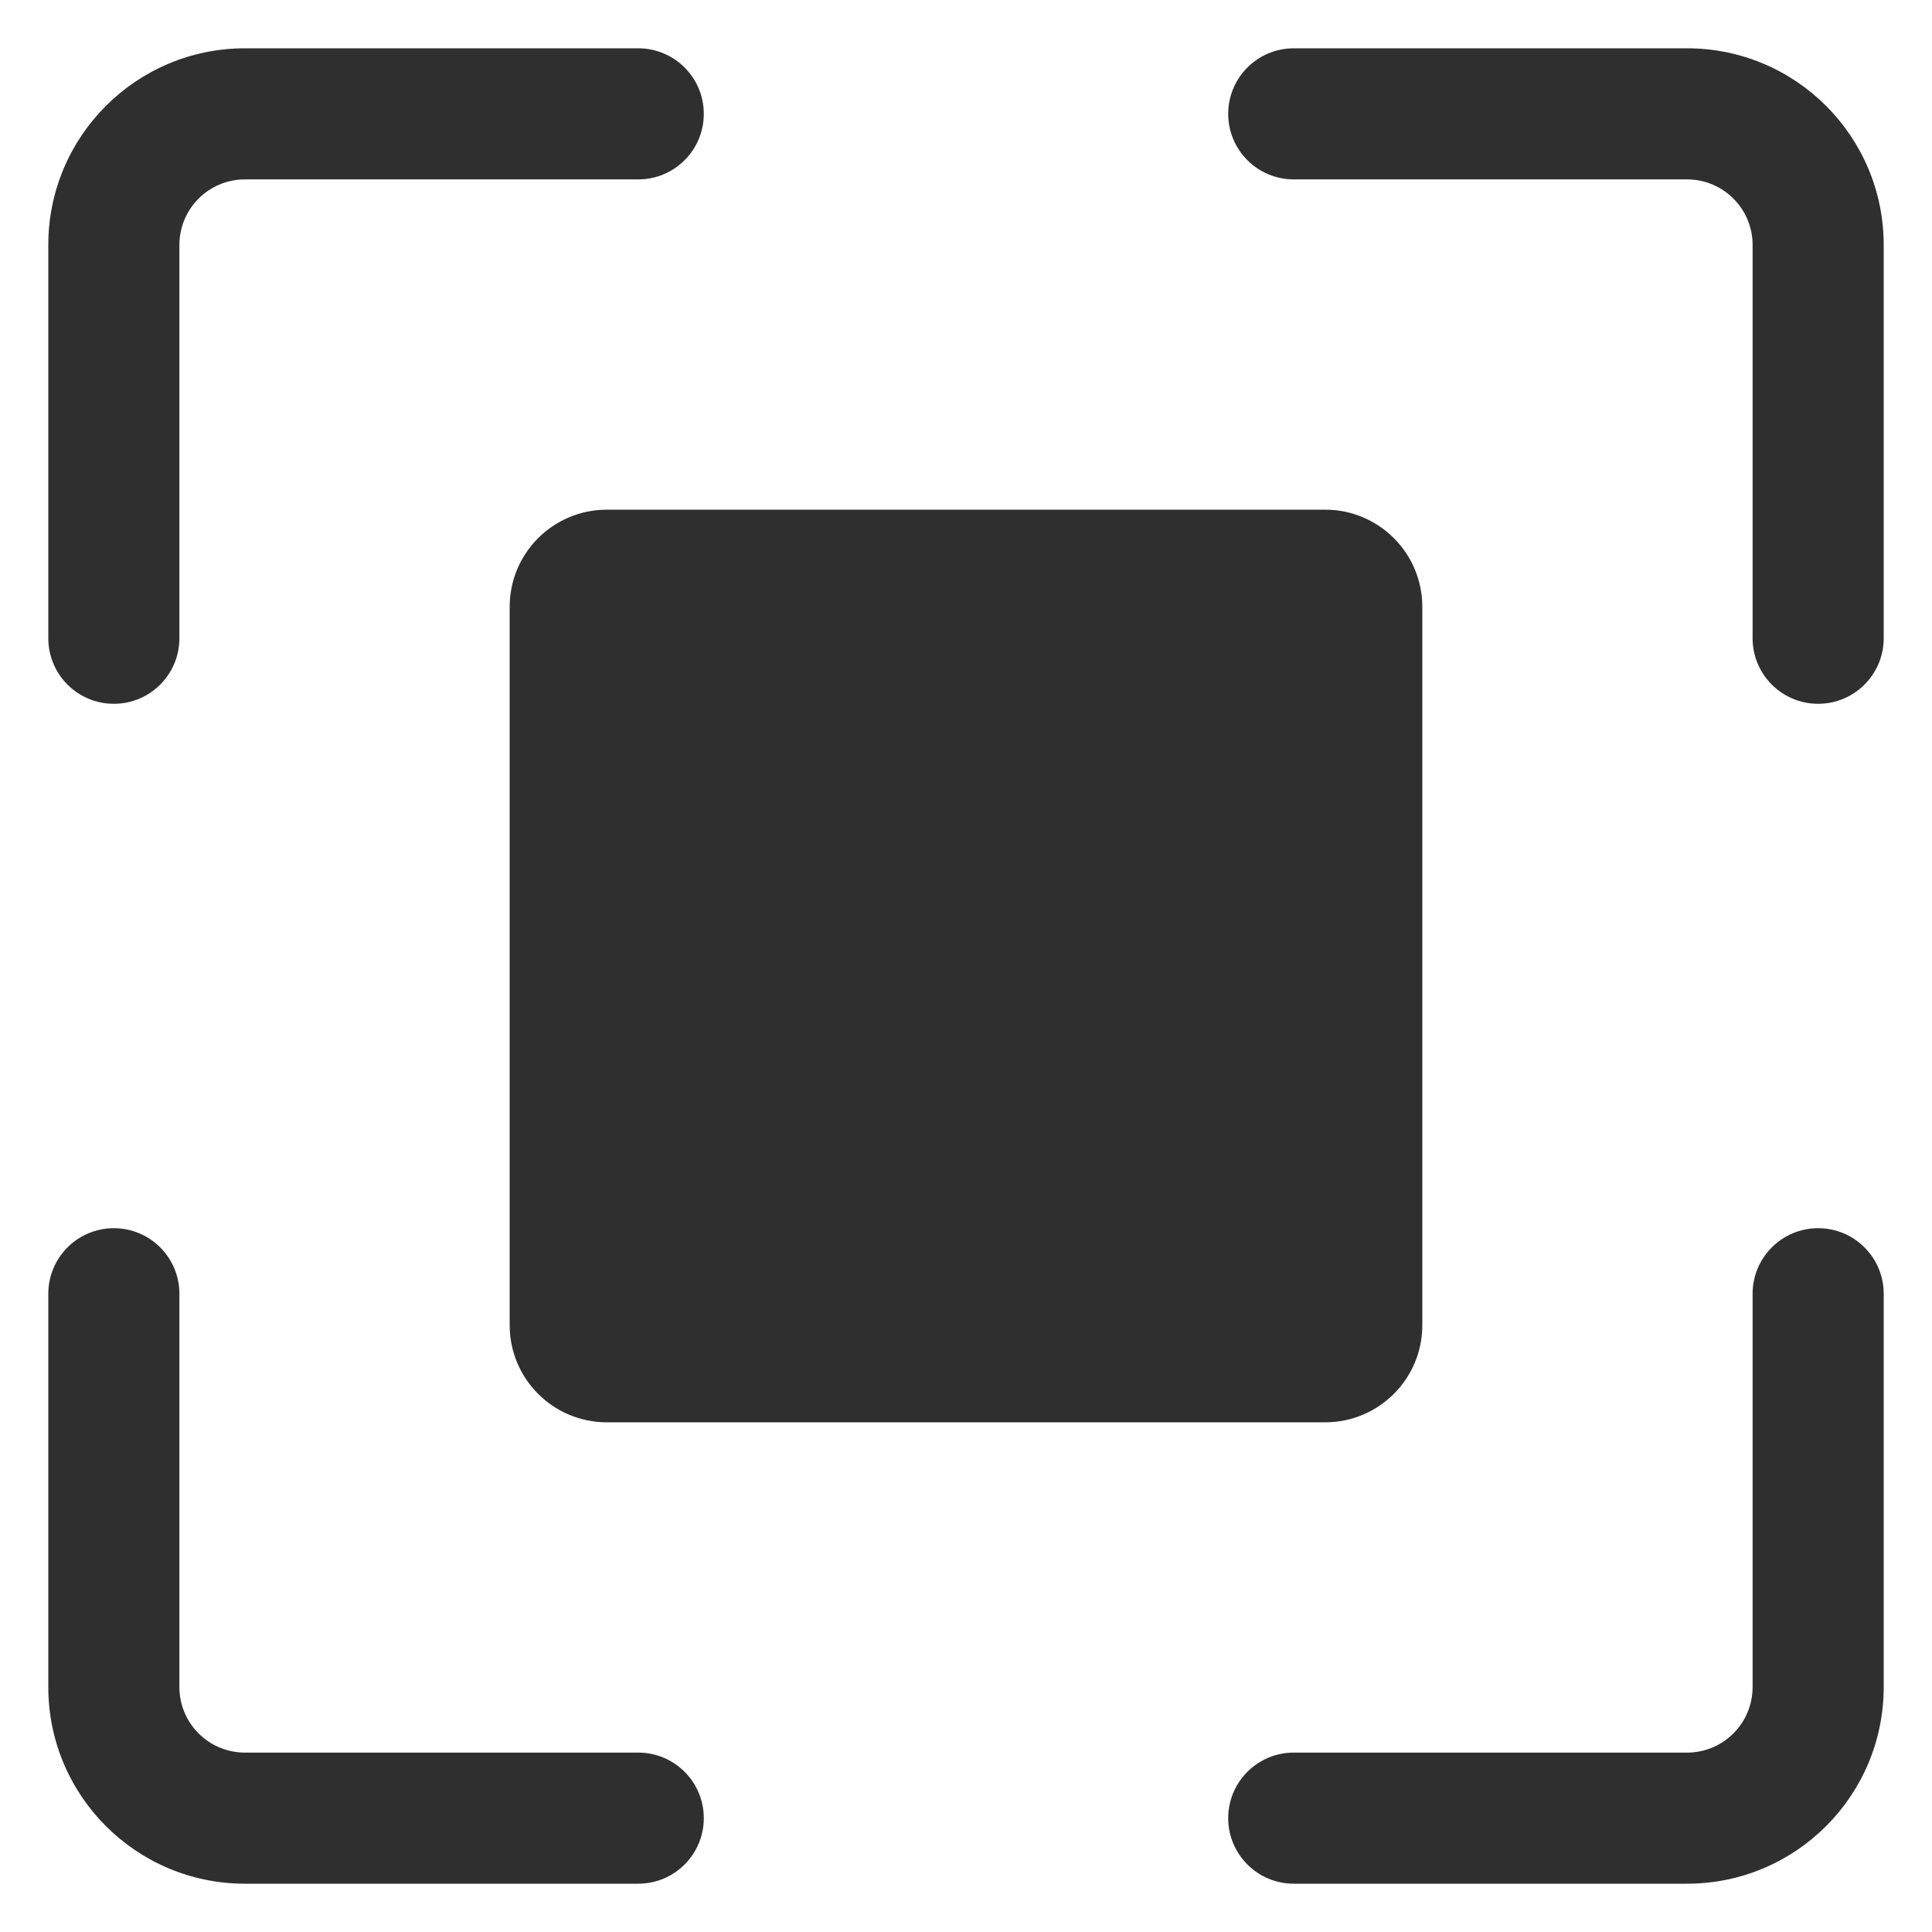
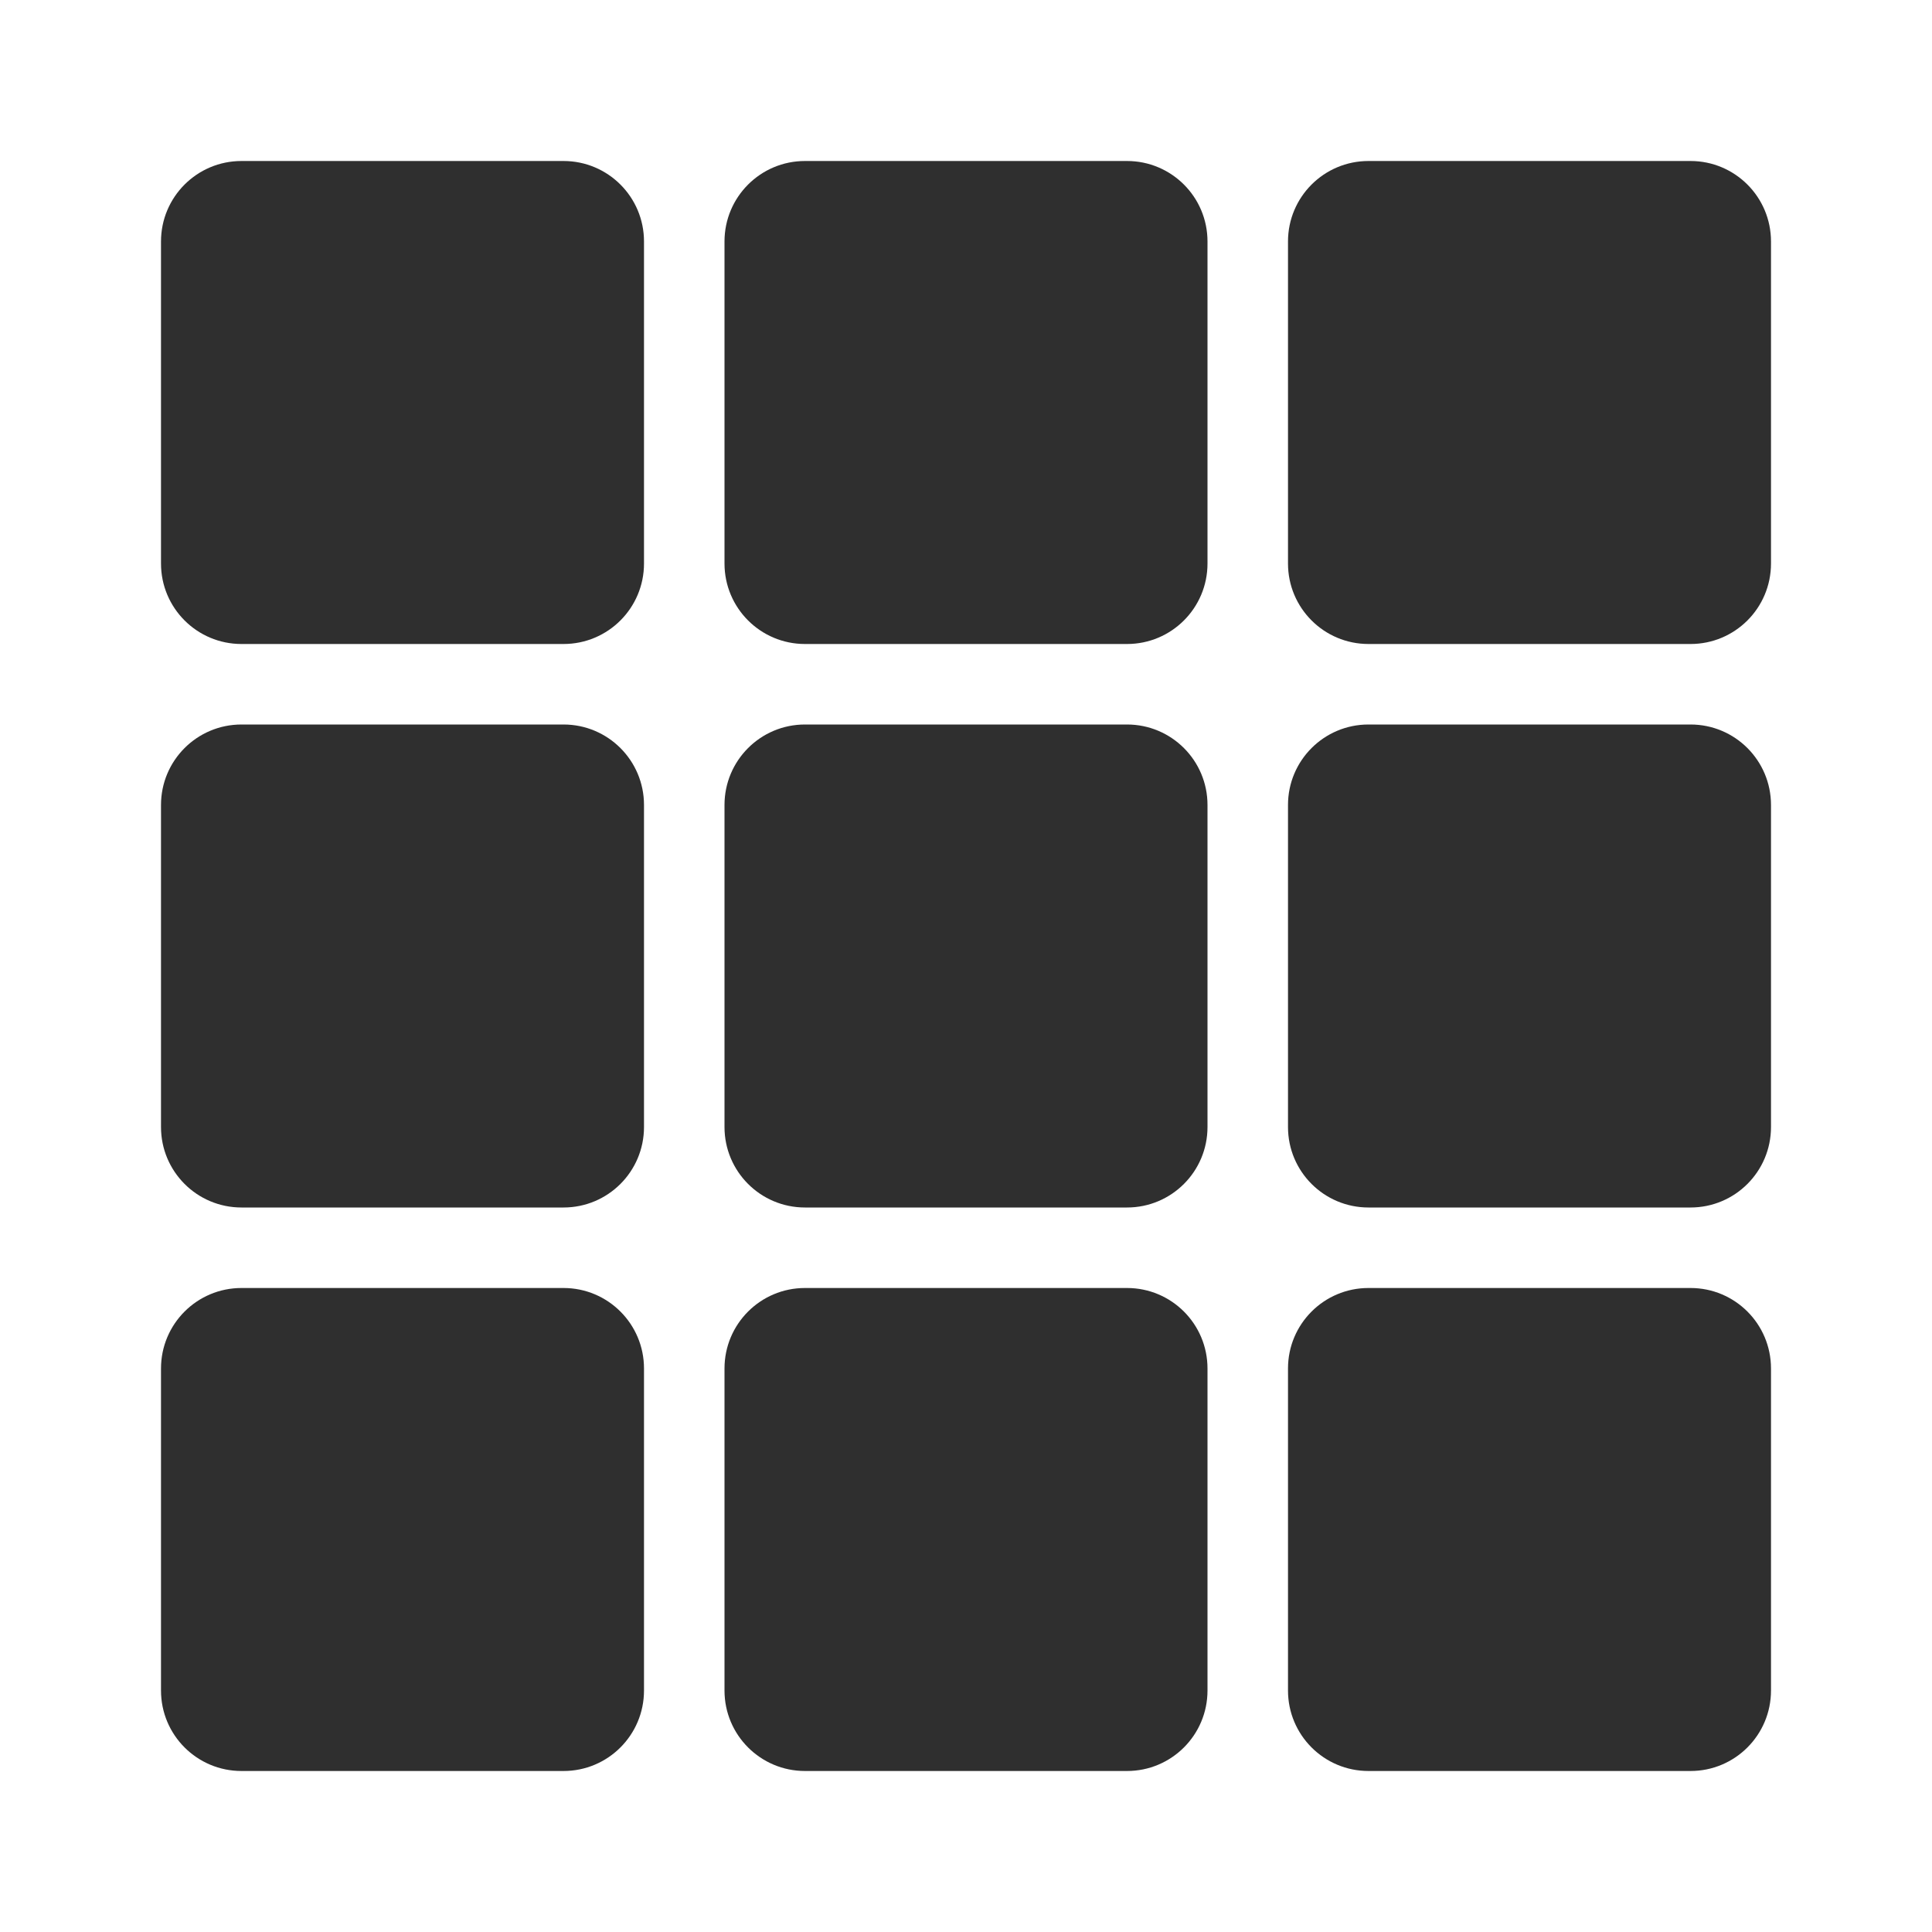
- <svg xmlns="http://www.w3.org/2000/svg" width="257" height="257" viewBox="0 0 257 257" fill="none">
-   <path d="M15.145 93.621C19.96 93.621 23.864 89.717 23.864 84.902V32.584C23.864 27.768 27.768 23.864 32.584 23.864H84.902C89.718 23.864 93.621 19.96 93.621 15.144C93.621 10.329 89.718 6.425 84.902 6.425H32.584C18.137 6.425 6.425 18.137 6.425 32.584V84.902C6.425 89.717 10.329 93.621 15.145 93.621Z" fill="#2F2F2F" />
-   <path d="M32.584 250.575H84.902C89.718 250.575 93.621 246.671 93.621 241.855C93.621 237.039 89.718 233.136 84.902 233.136H32.584C27.768 233.136 23.864 229.232 23.864 224.416V172.098C23.864 167.282 19.96 163.378 15.145 163.378C10.329 163.378 6.425 167.282 6.425 172.098V224.416C6.425 238.863 18.137 250.575 32.584 250.575Z" fill="#2F2F2F" />
-   <path d="M224.416 6.425H172.099C167.283 6.425 163.379 10.329 163.379 15.144C163.379 19.96 167.283 23.864 172.099 23.864H224.416C229.232 23.864 233.136 27.768 233.136 32.584V84.902C233.136 89.717 237.04 93.621 241.856 93.621C246.671 93.621 250.575 89.717 250.575 84.902V32.584C250.575 18.137 238.864 6.425 224.416 6.425Z" fill="#2F2F2F" />
-   <path d="M241.856 163.378C237.04 163.378 233.136 167.282 233.136 172.098V224.416C233.136 229.232 229.232 233.136 224.416 233.136H172.099C167.283 233.136 163.379 237.039 163.379 241.855C163.379 246.671 167.283 250.575 172.099 250.575H224.416C238.864 250.575 250.575 238.863 250.575 224.416V172.098C250.575 167.282 246.671 163.378 241.856 163.378Z" fill="#2F2F2F" />
-   <path d="M176.279 189.201H80.72C73.584 189.201 67.799 183.416 67.799 176.28V80.721C67.799 73.585 73.584 67.8 80.72 67.8H176.279C183.415 67.8 189.2 73.585 189.2 80.721V176.28C189.2 183.416 183.415 189.201 176.279 189.201Z" fill="#2F2F2F" />
+ <svg xmlns="http://www.w3.org/2000/svg" width="512" height="512" viewBox="0 0 512 512" fill="none">
+   <path d="M149.333 42.667H64C52.208 42.667 42.667 52.208 42.667 64V149.333C42.667 161.125 52.208 170.667 64 170.667H149.333C161.125 170.667 170.667 161.125 170.667 149.333V64C170.667 52.208 161.125 42.667 149.333 42.667Z" fill="#2F2F2F" />
+   <path d="M298.667 42.667H213.333C201.542 42.667 192 52.208 192 64V149.333C192 161.125 201.542 170.667 213.333 170.667H298.667C310.458 170.667 320 161.125 320 149.333V64C320 52.208 310.458 42.667 298.667 42.667Z" fill="#2F2F2F" />
+   <path d="M448 42.667H362.667C350.875 42.667 341.333 52.208 341.333 64V149.333C341.333 161.125 350.875 170.667 362.667 170.667H448C459.792 170.667 469.333 161.125 469.333 149.333V64C469.333 52.208 459.792 42.667 448 42.667Z" fill="#2F2F2F" />
+   <path d="M149.333 341.333H64C52.208 341.333 42.667 350.875 42.667 362.667V448C42.667 459.792 52.208 469.333 64 469.333H149.333C161.125 469.333 170.667 459.792 170.667 448V362.667C170.667 350.875 161.125 341.333 149.333 341.333Z" fill="#2F2F2F" />
+   <path d="M298.667 341.333H213.333C201.542 341.333 192 350.875 192 362.667V448C192 459.792 201.542 469.333 213.333 469.333H298.667C310.458 469.333 320 459.792 320 448V362.667C320 350.875 310.458 341.333 298.667 341.333Z" fill="#2F2F2F" />
+   <path d="M448 341.333H362.667C350.875 341.333 341.333 350.875 341.333 362.667V448C341.333 459.792 350.875 469.333 362.667 469.333H448C459.792 469.333 469.333 459.792 469.333 448V362.667C469.333 350.875 459.792 341.333 448 341.333Z" fill="#2F2F2F" />
+   <path d="M149.333 192H64C52.208 192 42.667 201.542 42.667 213.333V298.667C42.667 310.458 52.208 320 64 320H149.333C161.125 320 170.667 310.458 170.667 298.667V213.333C170.667 201.542 161.125 192 149.333 192Z" fill="#2F2F2F" />
+   <path d="M298.667 192H213.333C201.542 192 192 201.542 192 213.333V298.667C192 310.458 201.542 320 213.333 320H298.667C310.458 320 320 310.458 320 298.667V213.333C320 201.542 310.458 192 298.667 192Z" fill="#2F2F2F" />
+   <path d="M448 192H362.667C350.875 192 341.333 201.542 341.333 213.333V298.667C341.333 310.458 350.875 320 362.667 320H448C459.792 320 469.333 310.458 469.333 298.667V213.333C469.333 201.542 459.792 192 448 192Z" fill="#2F2F2F" />
</svg>
